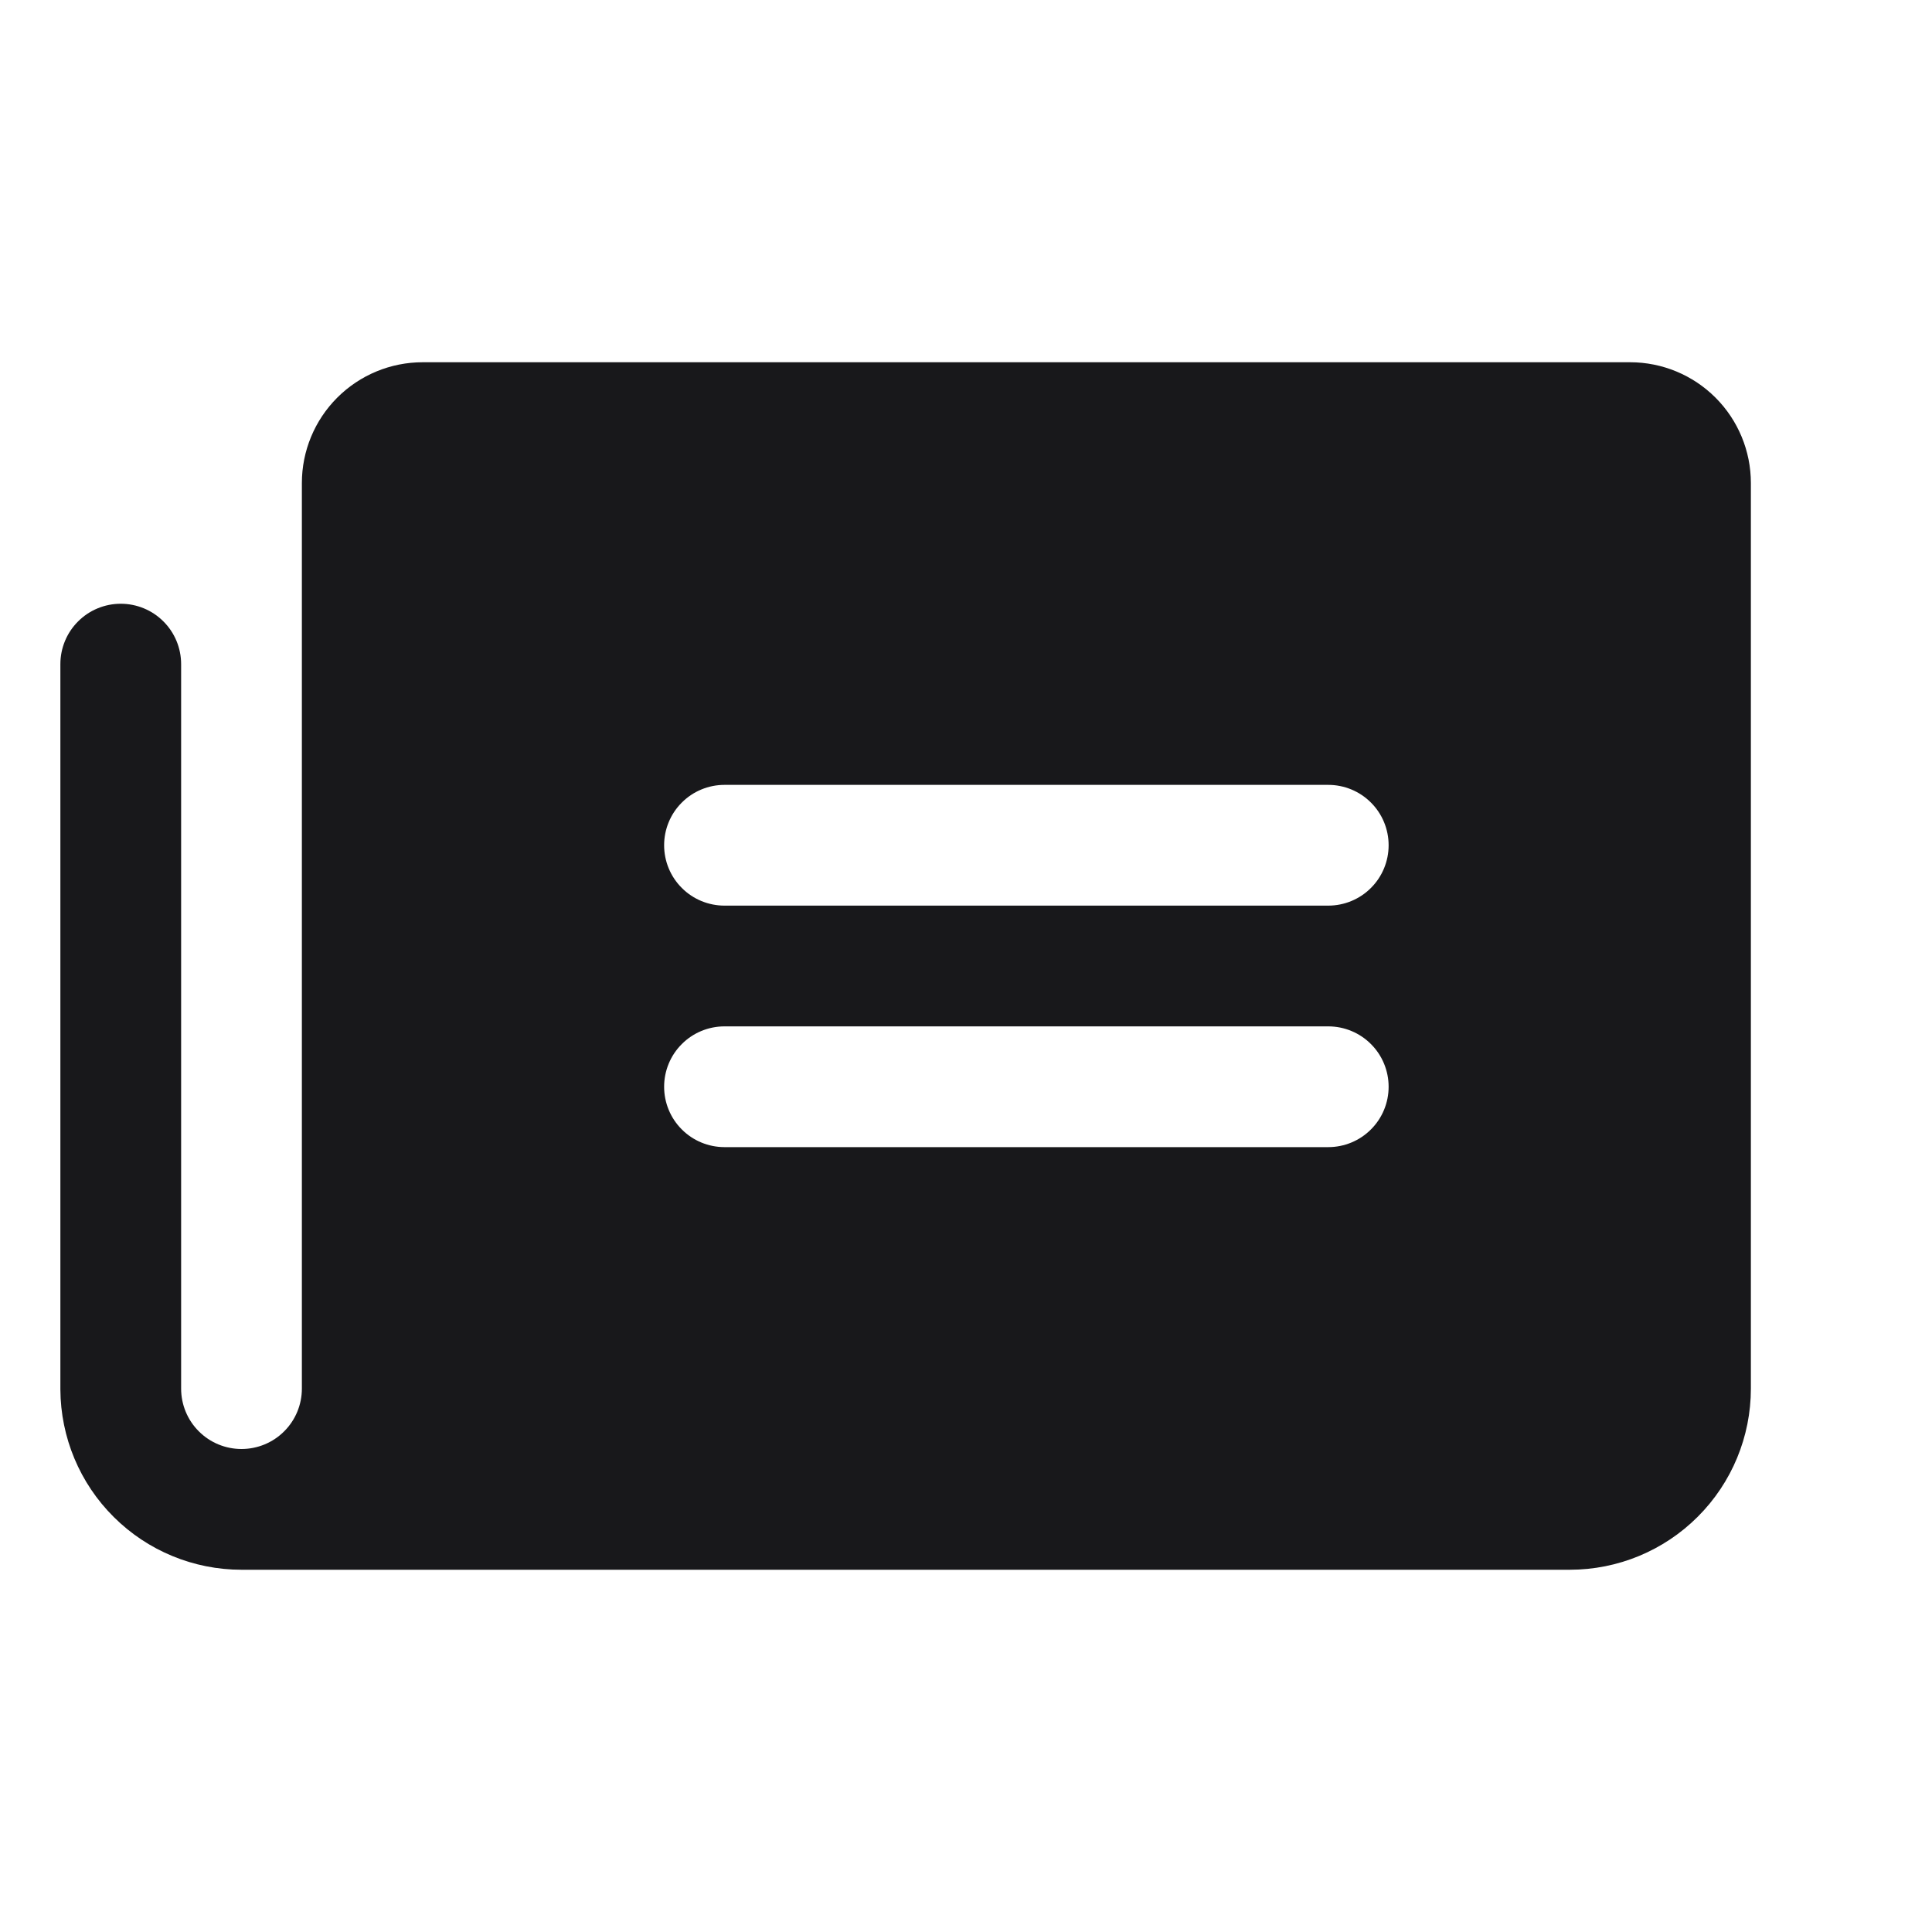
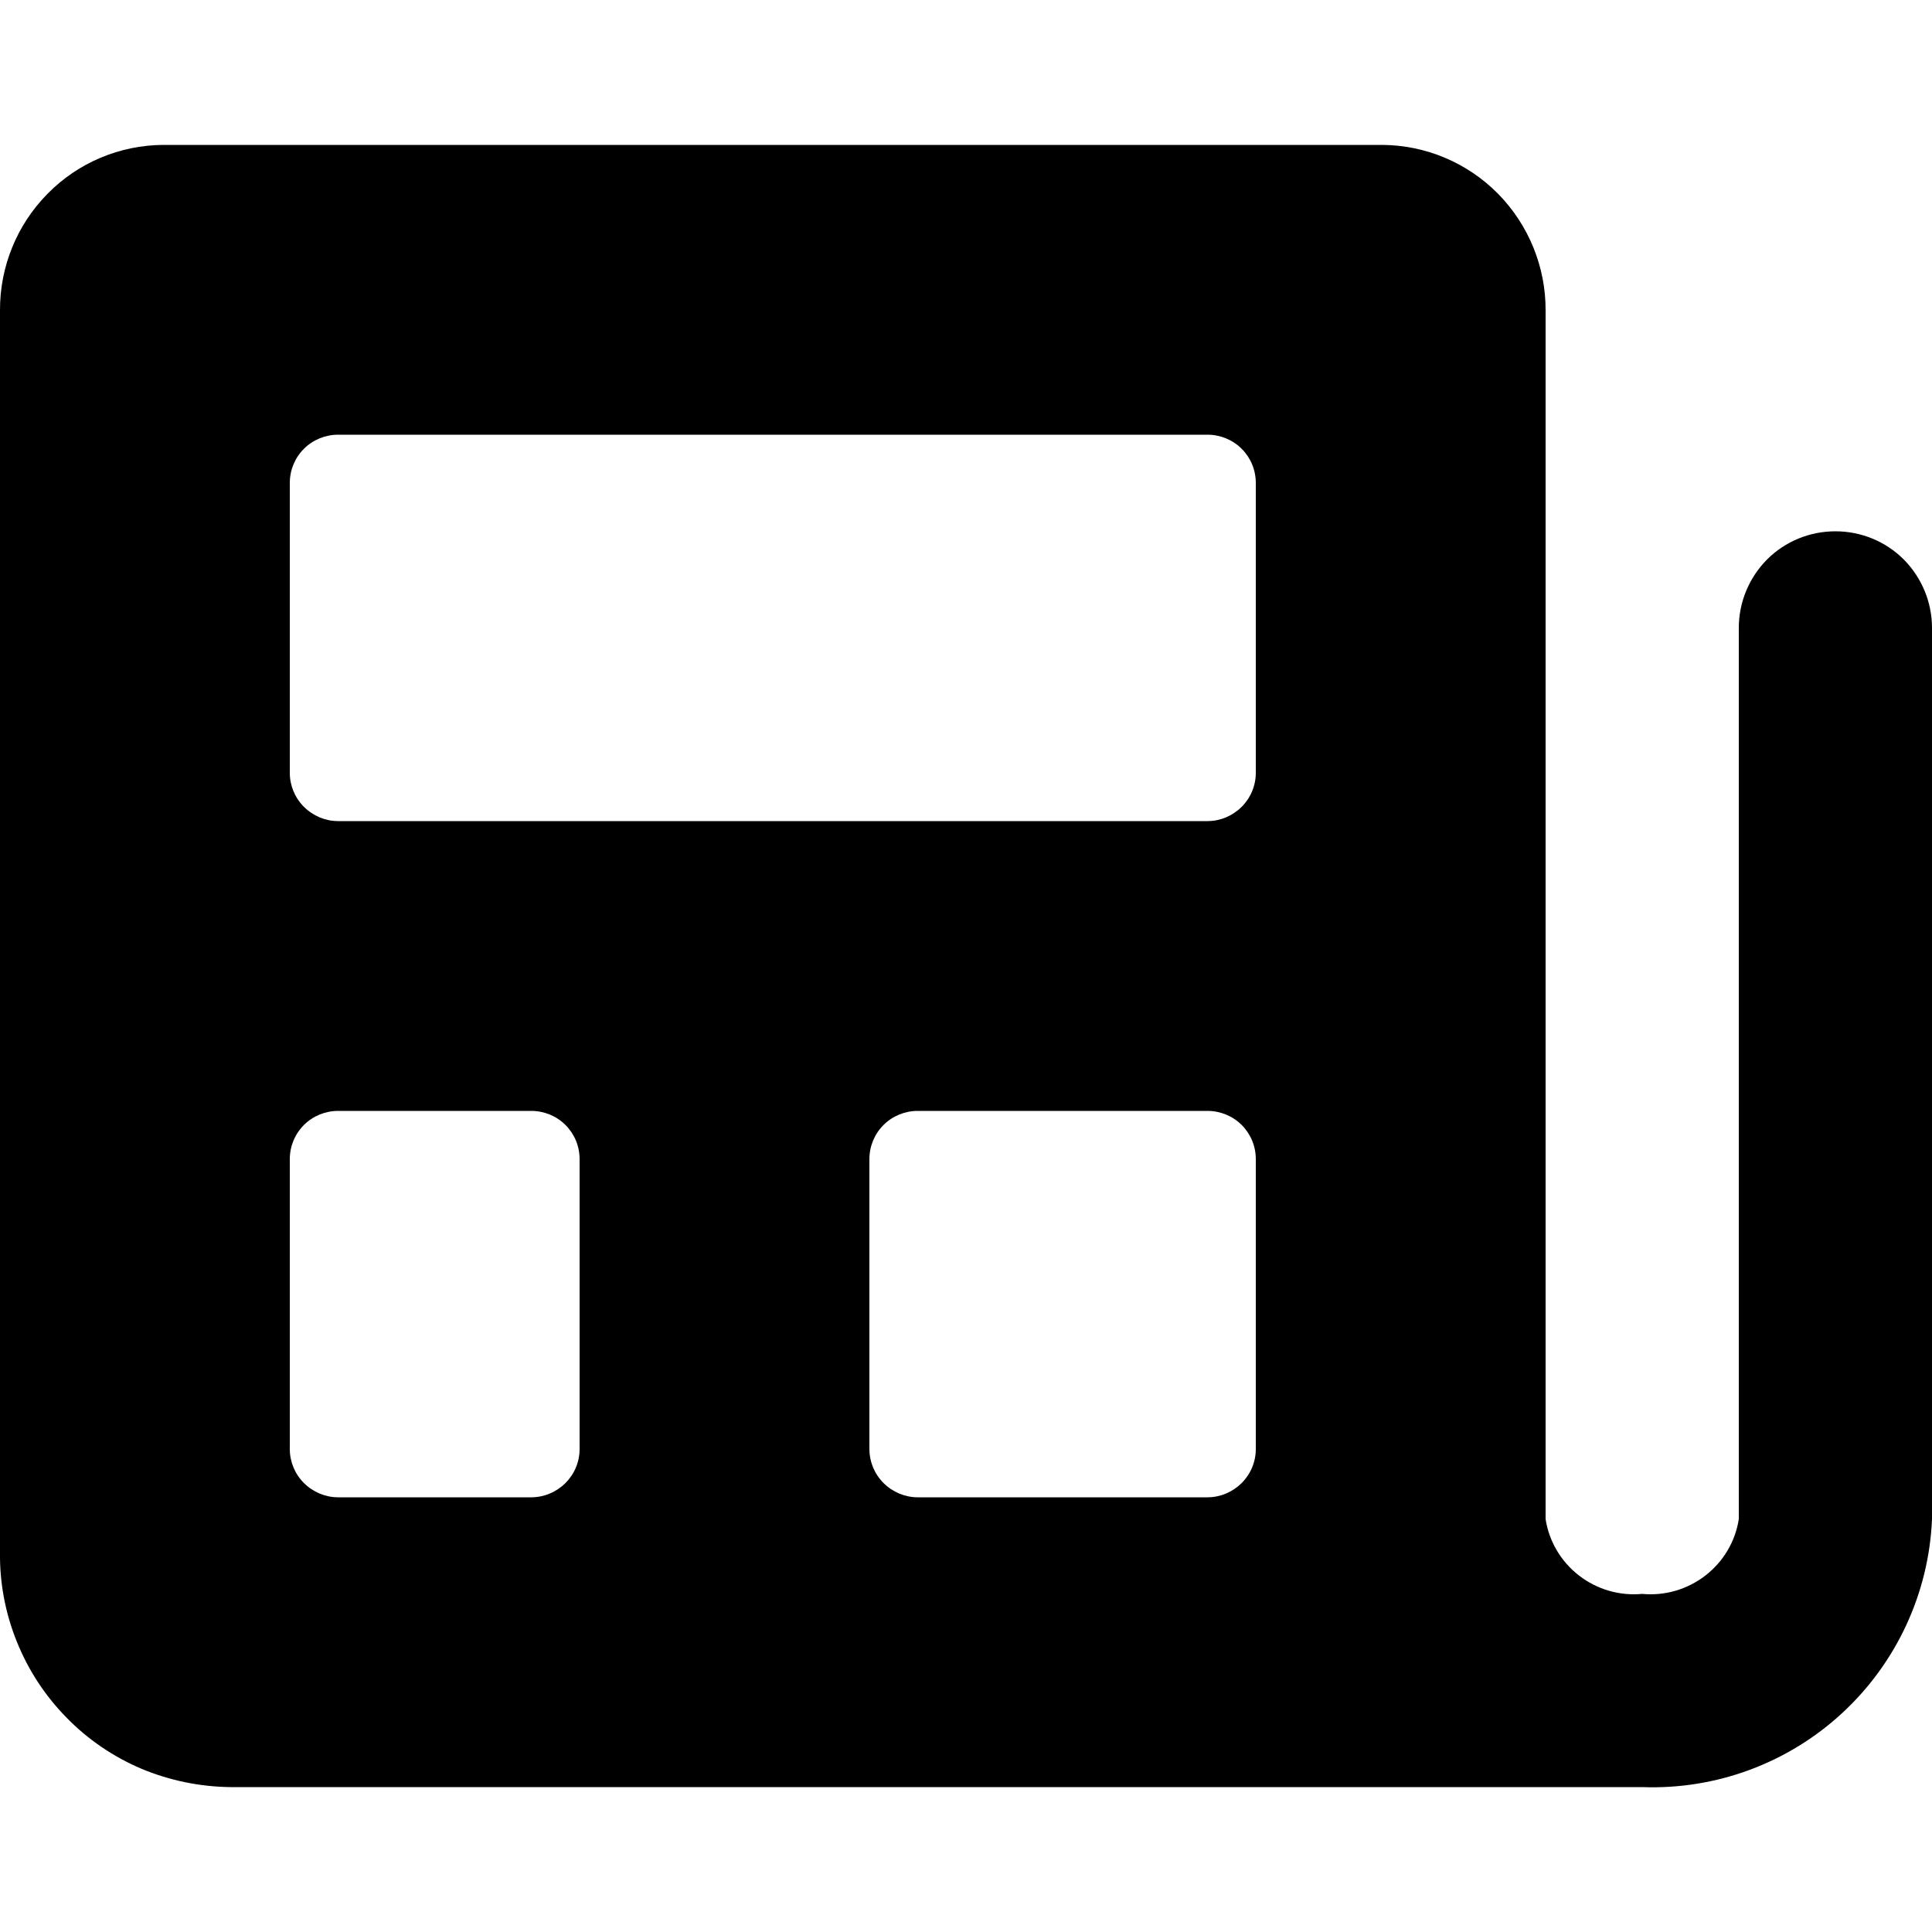
- <svg xmlns="http://www.w3.org/2000/svg" width="32" height="32" viewBox="0 0 32 32" fill="none">
-   <path d="M27 6H7C6.47 6 5.961 6.211 5.586 6.586C5.211 6.961 5 7.47 5 8V23C5 23.265 4.895 23.52 4.707 23.707C4.52 23.895 4.265 24 4 24C3.735 24 3.48 23.895 3.293 23.707C3.105 23.52 3 23.265 3 23V11C3 10.735 2.895 10.48 2.707 10.293C2.52 10.105 2.265 10 2 10C1.735 10 1.48 10.105 1.293 10.293C1.105 10.48 1 10.735 1 11V23.014C1.004 23.807 1.321 24.567 1.884 25.126C2.446 25.686 3.207 26 4 26H26C26.796 26 27.559 25.684 28.121 25.121C28.684 24.559 29 23.796 29 23V8C29 7.47 28.789 6.961 28.414 6.586C28.039 6.211 27.53 6 27 6ZM22 19H12C11.735 19 11.48 18.895 11.293 18.707C11.105 18.52 11 18.265 11 18C11 17.735 11.105 17.48 11.293 17.293C11.48 17.105 11.735 17 12 17H22C22.265 17 22.52 17.105 22.707 17.293C22.895 17.48 23 17.735 23 18C23 18.265 22.895 18.52 22.707 18.707C22.52 18.895 22.265 19 22 19ZM22 15H12C11.735 15 11.48 14.895 11.293 14.707C11.105 14.52 11 14.265 11 14C11 13.735 11.105 13.48 11.293 13.293C11.48 13.105 11.735 13 12 13H22C22.265 13 22.52 13.105 22.707 13.293C22.895 13.48 23 13.735 23 14C23 14.265 22.895 14.52 22.707 14.707C22.52 14.895 22.265 15 22 15Z" fill="#18181B" />
+ <svg xmlns="http://www.w3.org/2000/svg" fill="none" viewBox="0 0 10 10">
+   <path fill="#000" d="M9.5 2.75C9.367 2.75 9.24 2.802 9.146 2.896C9.053 2.99 9 3.117 9 3.25V7.863C8.982 7.979 8.92 8.083 8.827 8.155C8.734 8.227 8.617 8.261 8.5 8.25C8.383 8.261 8.266 8.227 8.173 8.155C8.08 8.083 8.018 7.979 8 7.863V1.607C8.001 1.381 7.912 1.164 7.754 1.003C7.595 0.842 7.379 0.751 7.153 0.75H0.846C0.62 0.751 0.404 0.842 0.246 1.003C0.087 1.164 -0.001 1.381 -9.57183e-06 1.607V8.036C-0.002 8.194 0.028 8.351 0.087 8.497C0.146 8.644 0.233 8.777 0.344 8.89C0.454 9.003 0.586 9.093 0.732 9.155C0.878 9.216 1.034 9.248 1.192 9.25H8.5C8.883 9.264 9.255 9.126 9.536 8.866C9.817 8.606 9.984 8.245 10 7.863V3.25C10 3.117 9.947 2.99 9.854 2.896C9.76 2.802 9.633 2.75 9.5 2.75ZM3 7.5C3 7.566 2.974 7.629 2.927 7.676C2.88 7.723 2.816 7.75 2.75 7.75H1.75C1.684 7.75 1.62 7.723 1.573 7.676C1.526 7.629 1.5 7.566 1.5 7.5V6C1.5 5.933 1.526 5.87 1.573 5.823C1.62 5.776 1.684 5.75 1.75 5.75H2.75C2.816 5.75 2.88 5.776 2.927 5.823C2.974 5.87 3 5.933 3 6V7.5ZM6.5 7.5C6.5 7.566 6.474 7.629 6.427 7.676C6.38 7.723 6.316 7.75 6.25 7.75H4.75C4.684 7.75 4.62 7.723 4.573 7.676C4.526 7.629 4.5 7.566 4.5 7.5V6C4.5 5.933 4.526 5.87 4.573 5.823C4.62 5.776 4.684 5.75 4.75 5.75H6.25C6.316 5.75 6.38 5.776 6.427 5.823C6.474 5.87 6.5 5.933 6.5 6V7.5ZM6.5 4C6.5 4.066 6.474 4.129 6.427 4.176C6.38 4.223 6.316 4.25 6.25 4.25H1.75C1.684 4.25 1.62 4.223 1.573 4.176C1.526 4.129 1.5 4.066 1.5 4V2.5C1.5 2.433 1.526 2.37 1.573 2.323C1.62 2.276 1.684 2.25 1.75 2.25H6.25C6.316 2.25 6.38 2.276 6.427 2.323C6.474 2.37 6.5 2.433 6.5 2.5V4Z" />
</svg>
